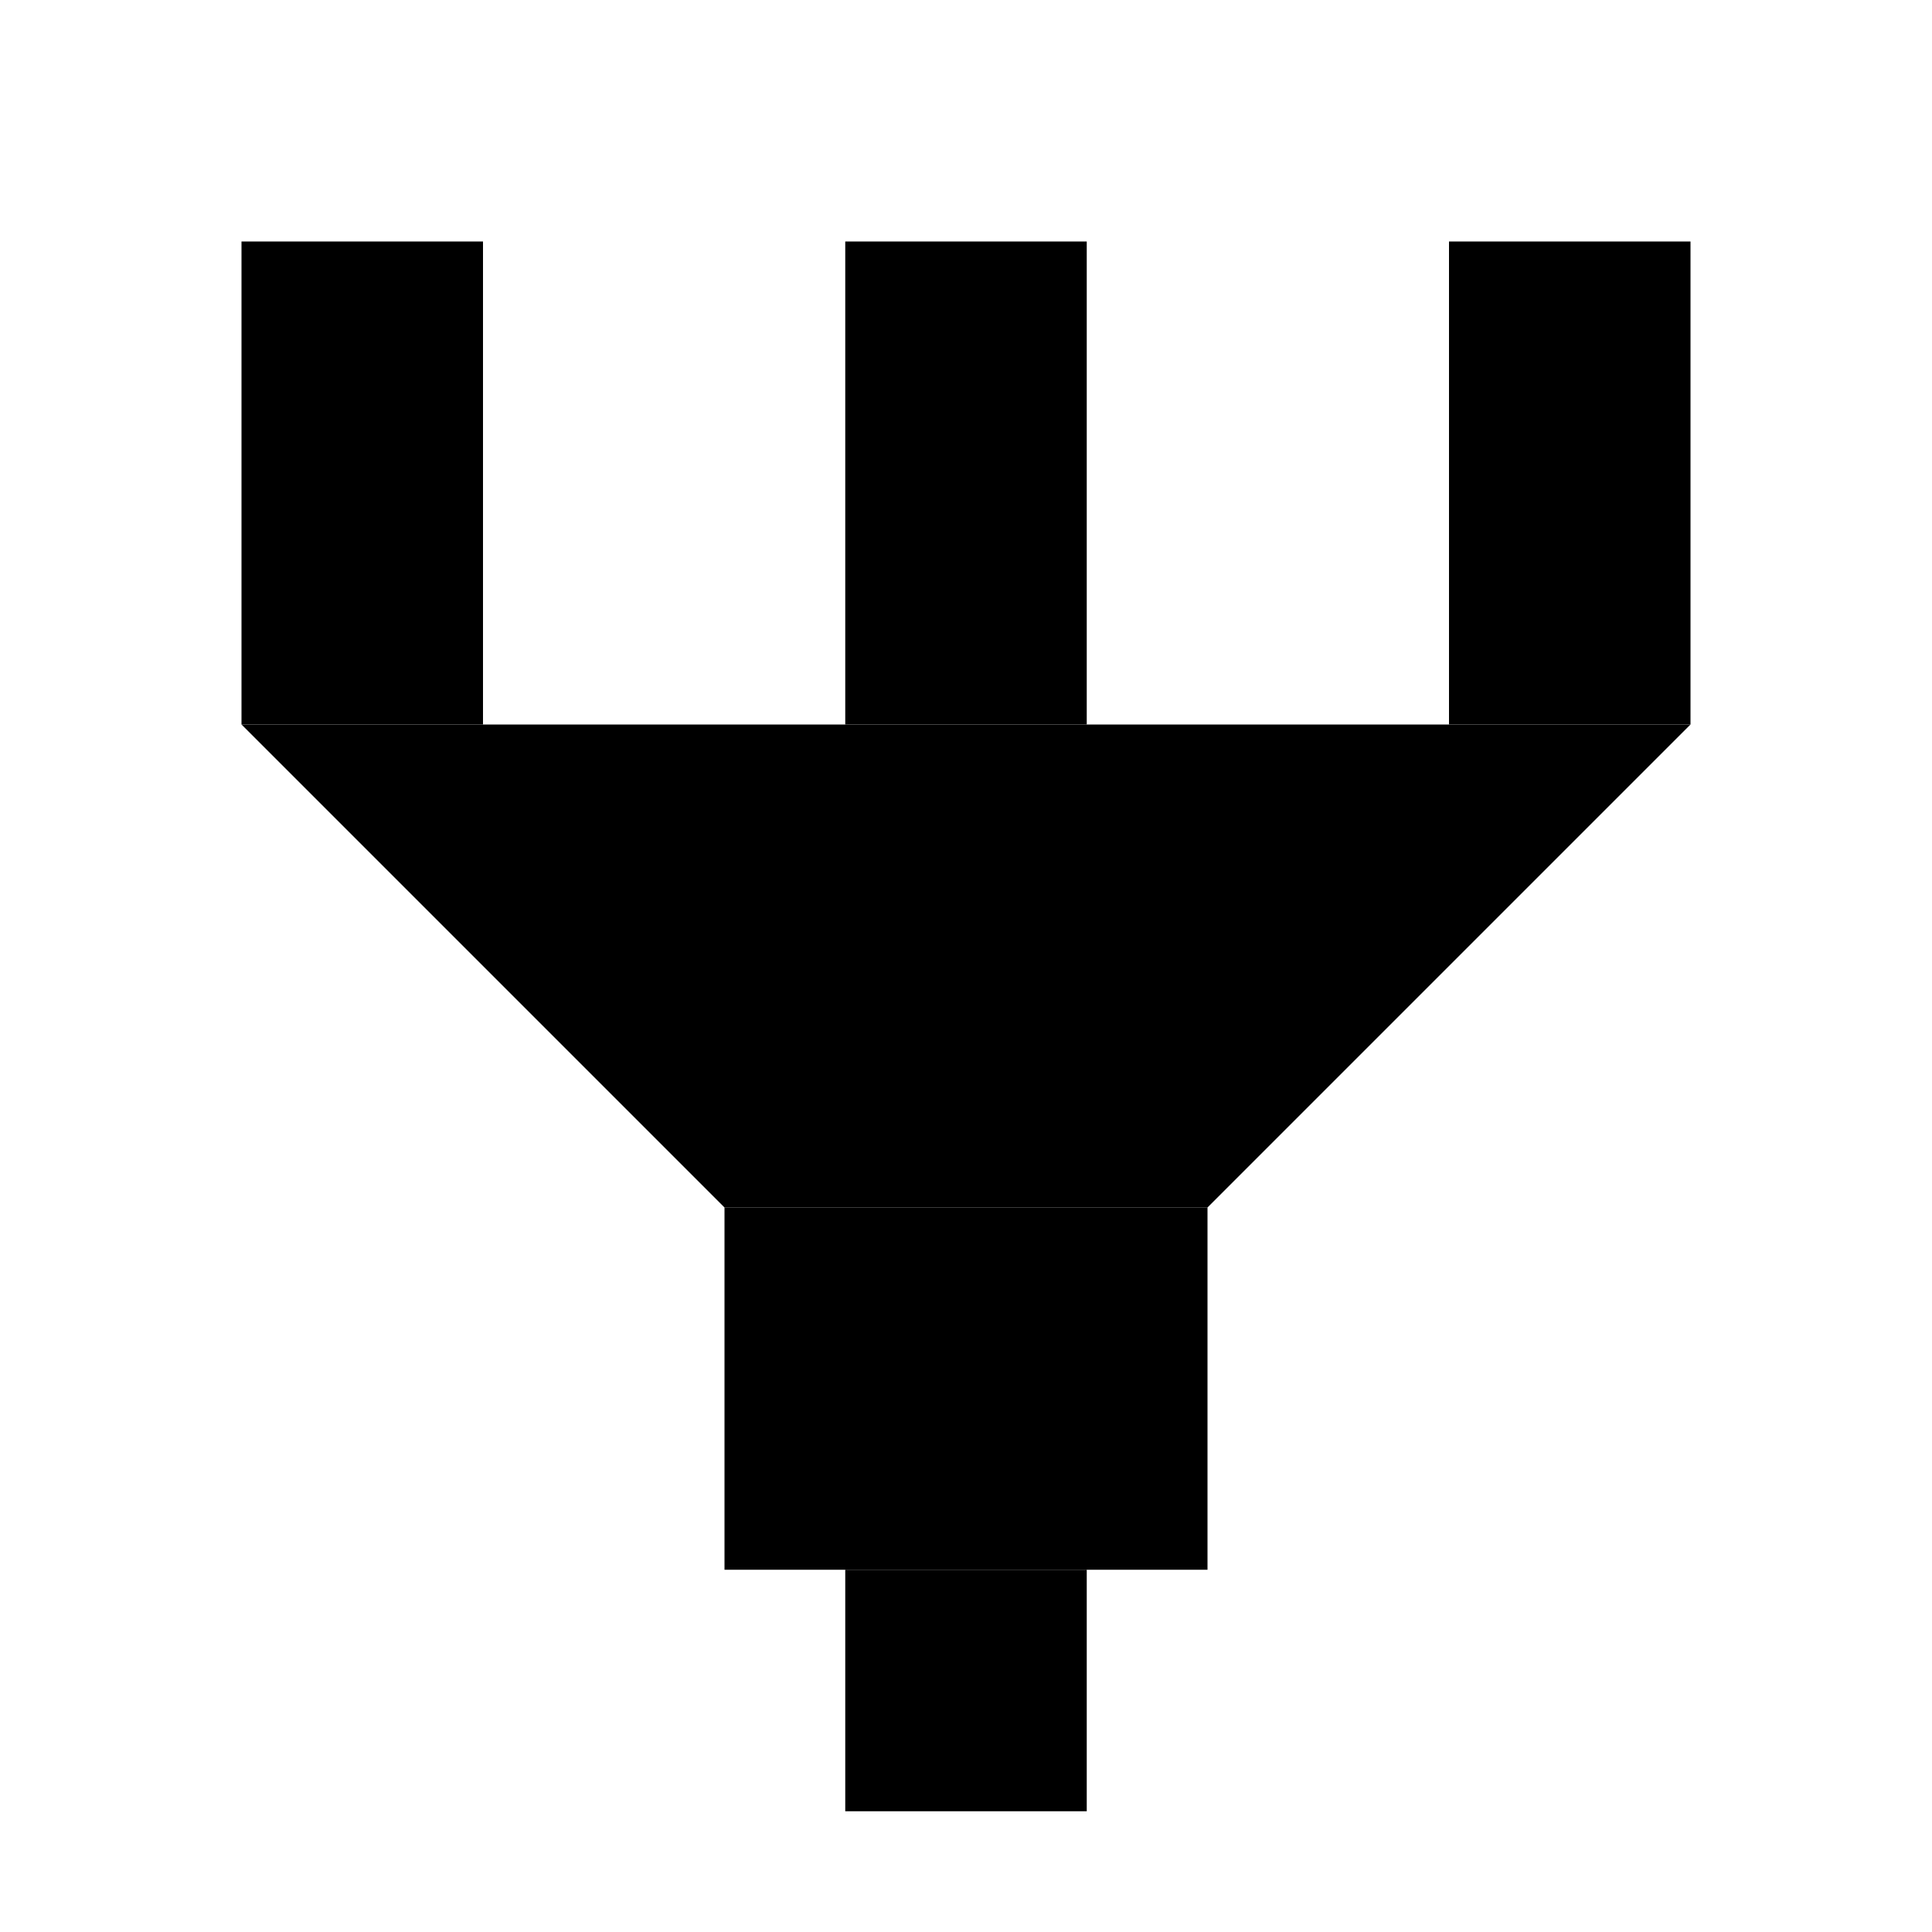
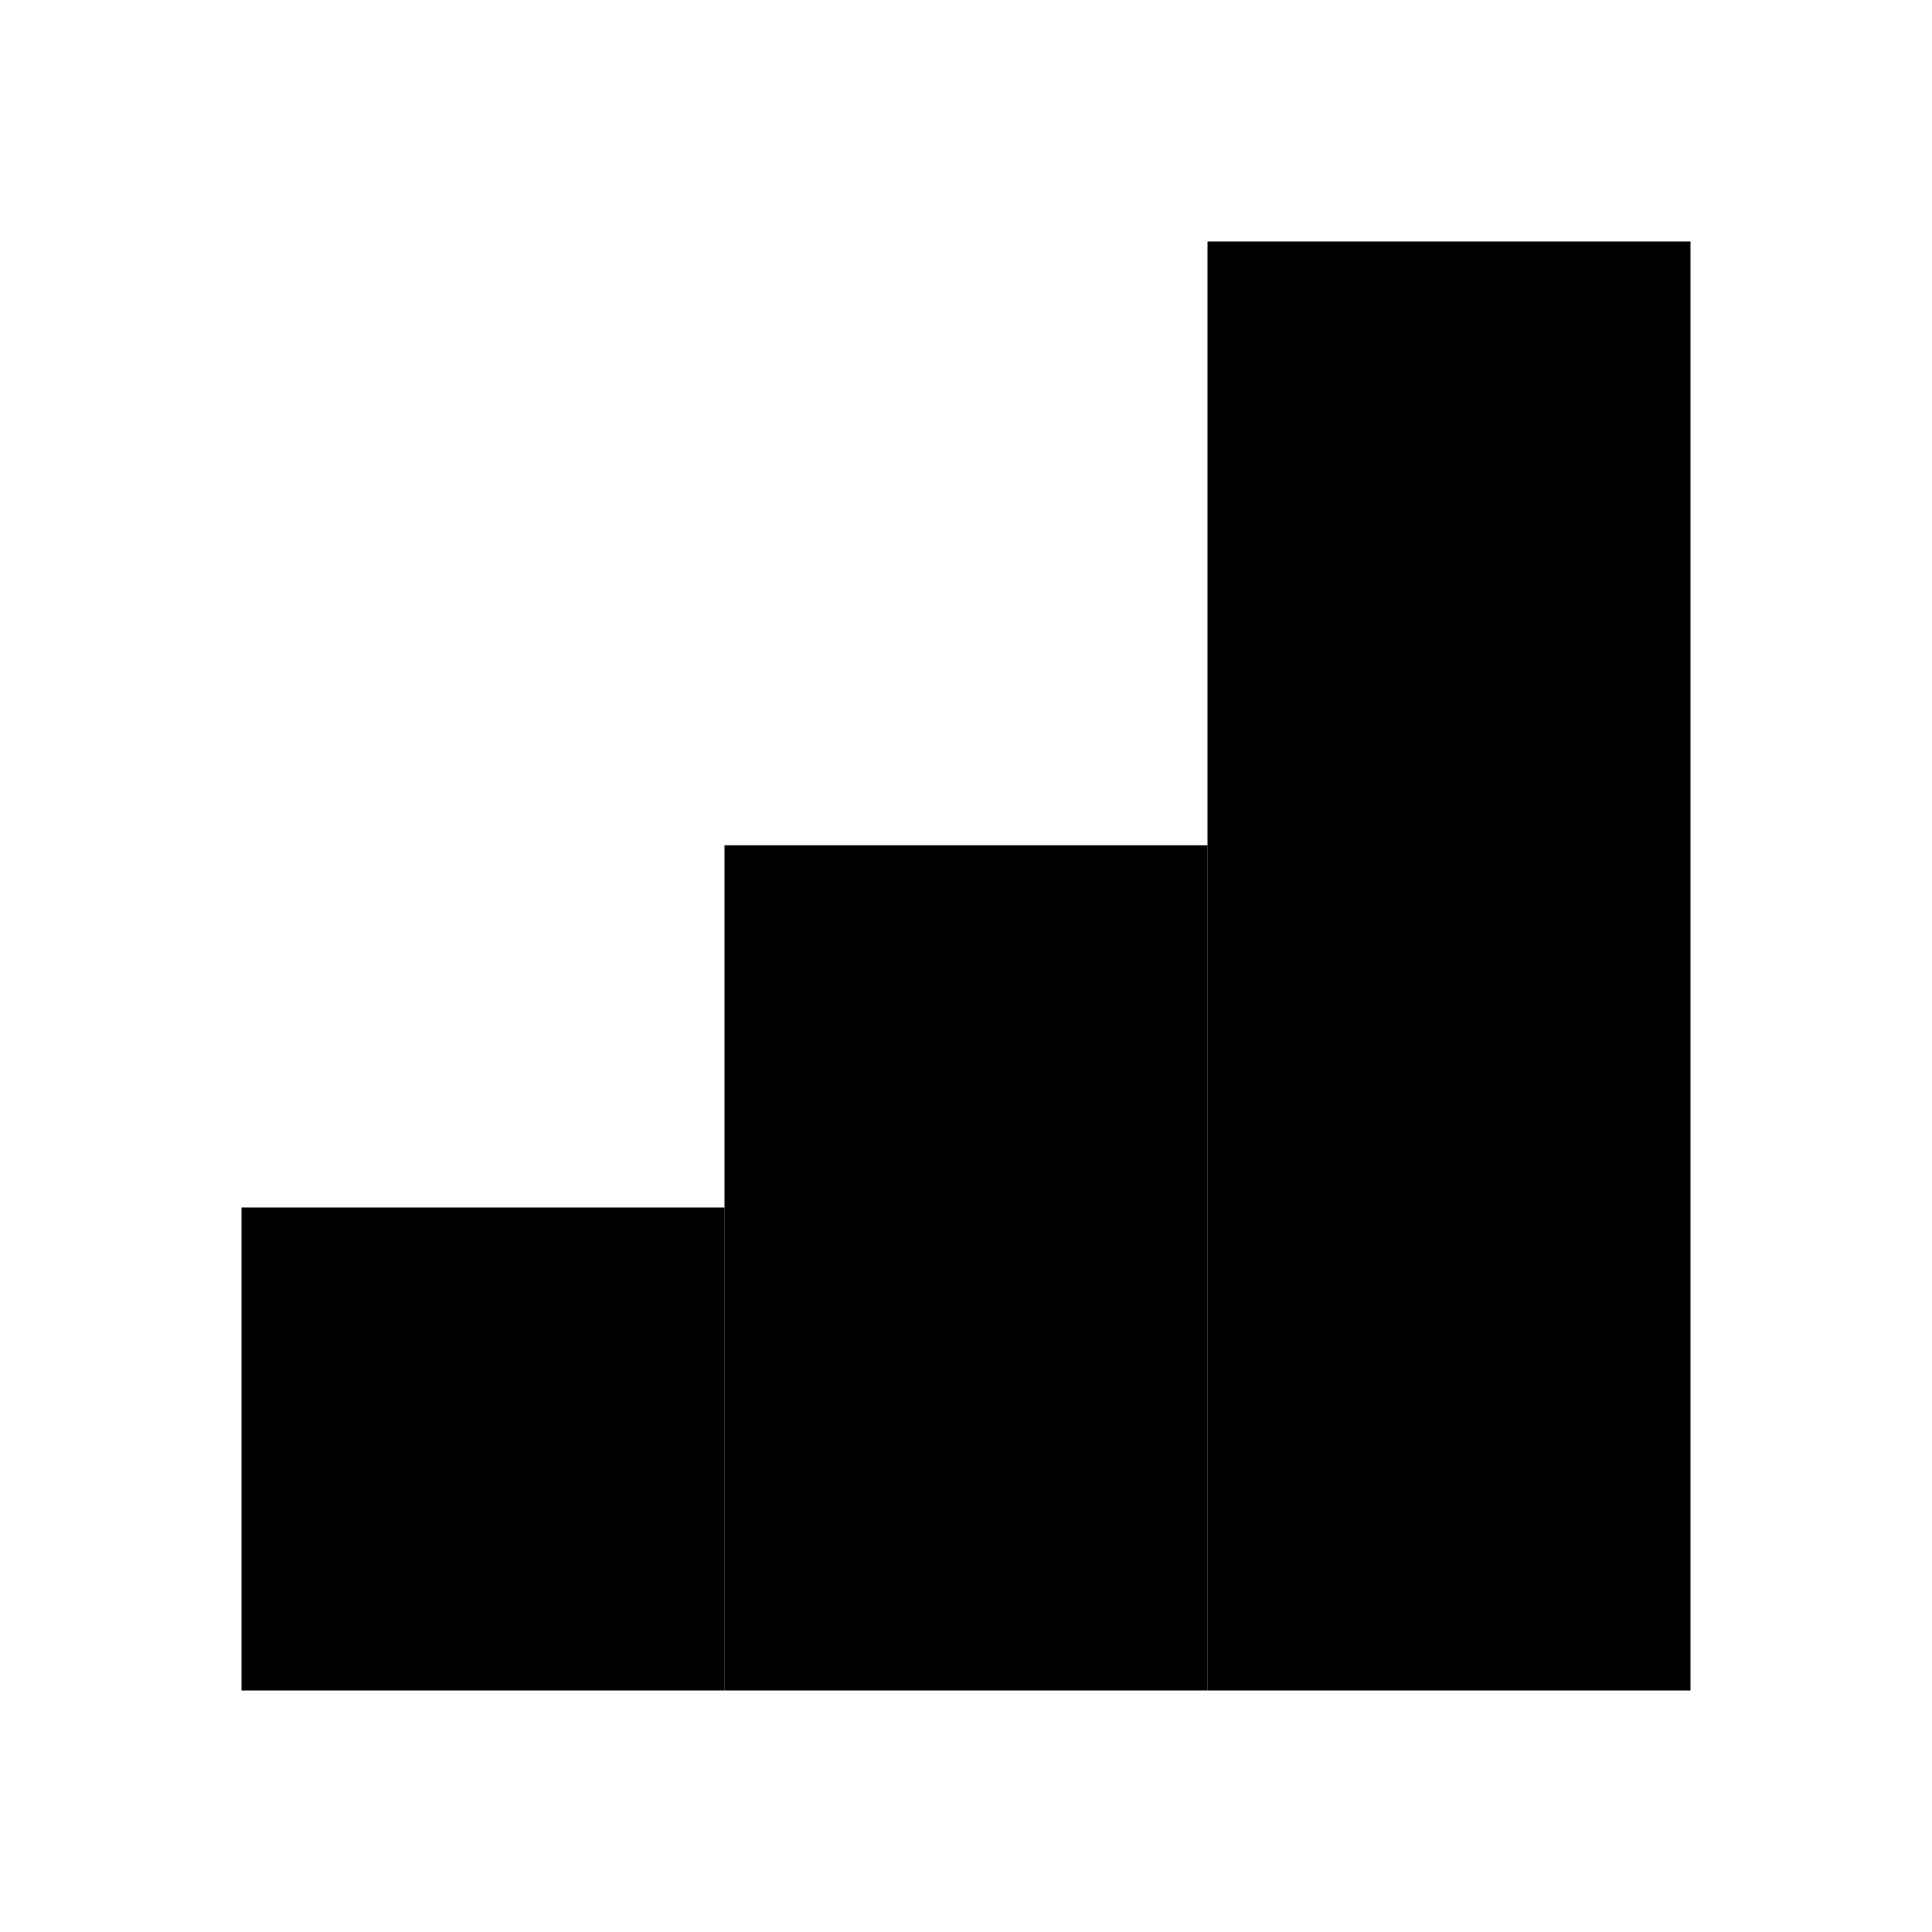
<svg xmlns="http://www.w3.org/2000/svg" width="1024" height="1024" viewBox="0 0 1024 1024" fill="none" role="img" aria-label="pt-tools">
-   <rect x="128" y="128" width="128" height="256" fill="currentColor" />
-   <rect x="448" y="128" width="128" height="256" fill="currentColor" />
-   <rect x="768" y="128" width="128" height="256" fill="currentColor" />
-   <path d="M 128 384 L 896 384 L 640 640 L 384 640 Z" fill="currentColor" />
-   <rect x="384" y="640" width="256" height="192" fill="currentColor" />
-   <rect x="448" y="832" width="128" height="128" fill="currentColor" />
+   <rect x="128" y="640" width="256" height="256" fill="currentColor" />
+   <rect x="384" y="448" width="256" height="448" fill="currentColor" />
+   <rect x="640" y="128" width="256" height="768" fill="currentColor" />
</svg>
